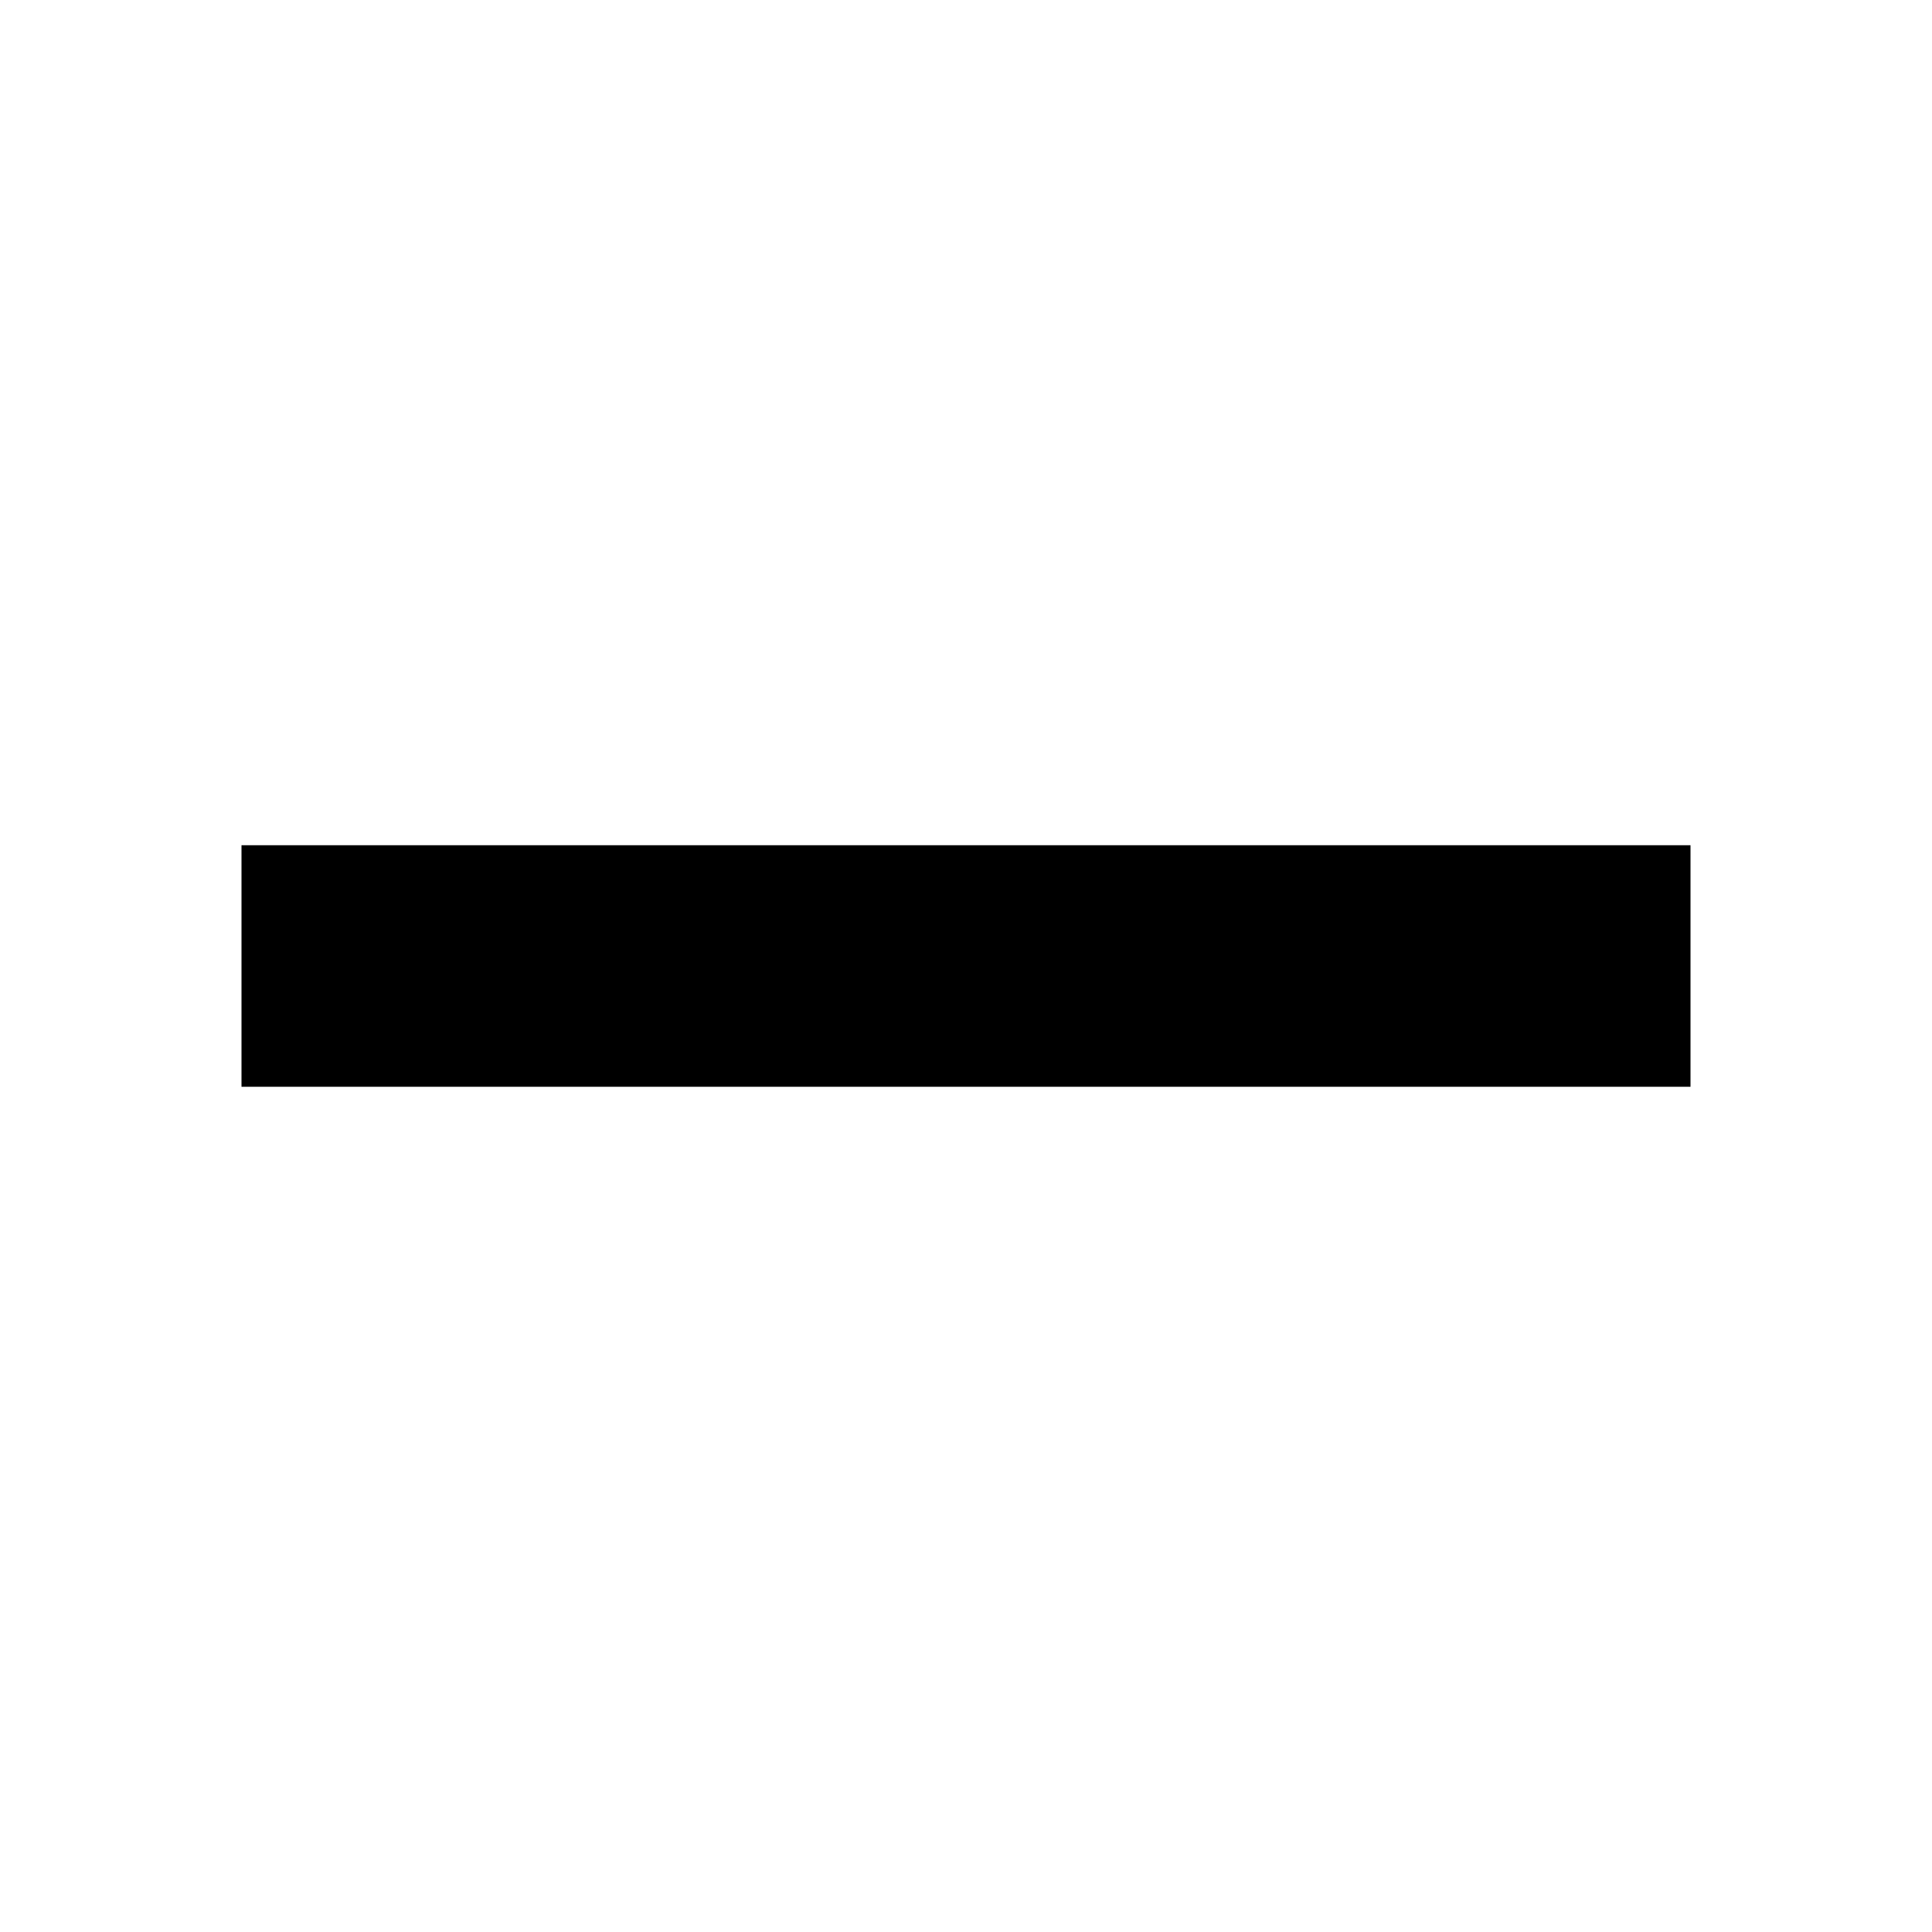
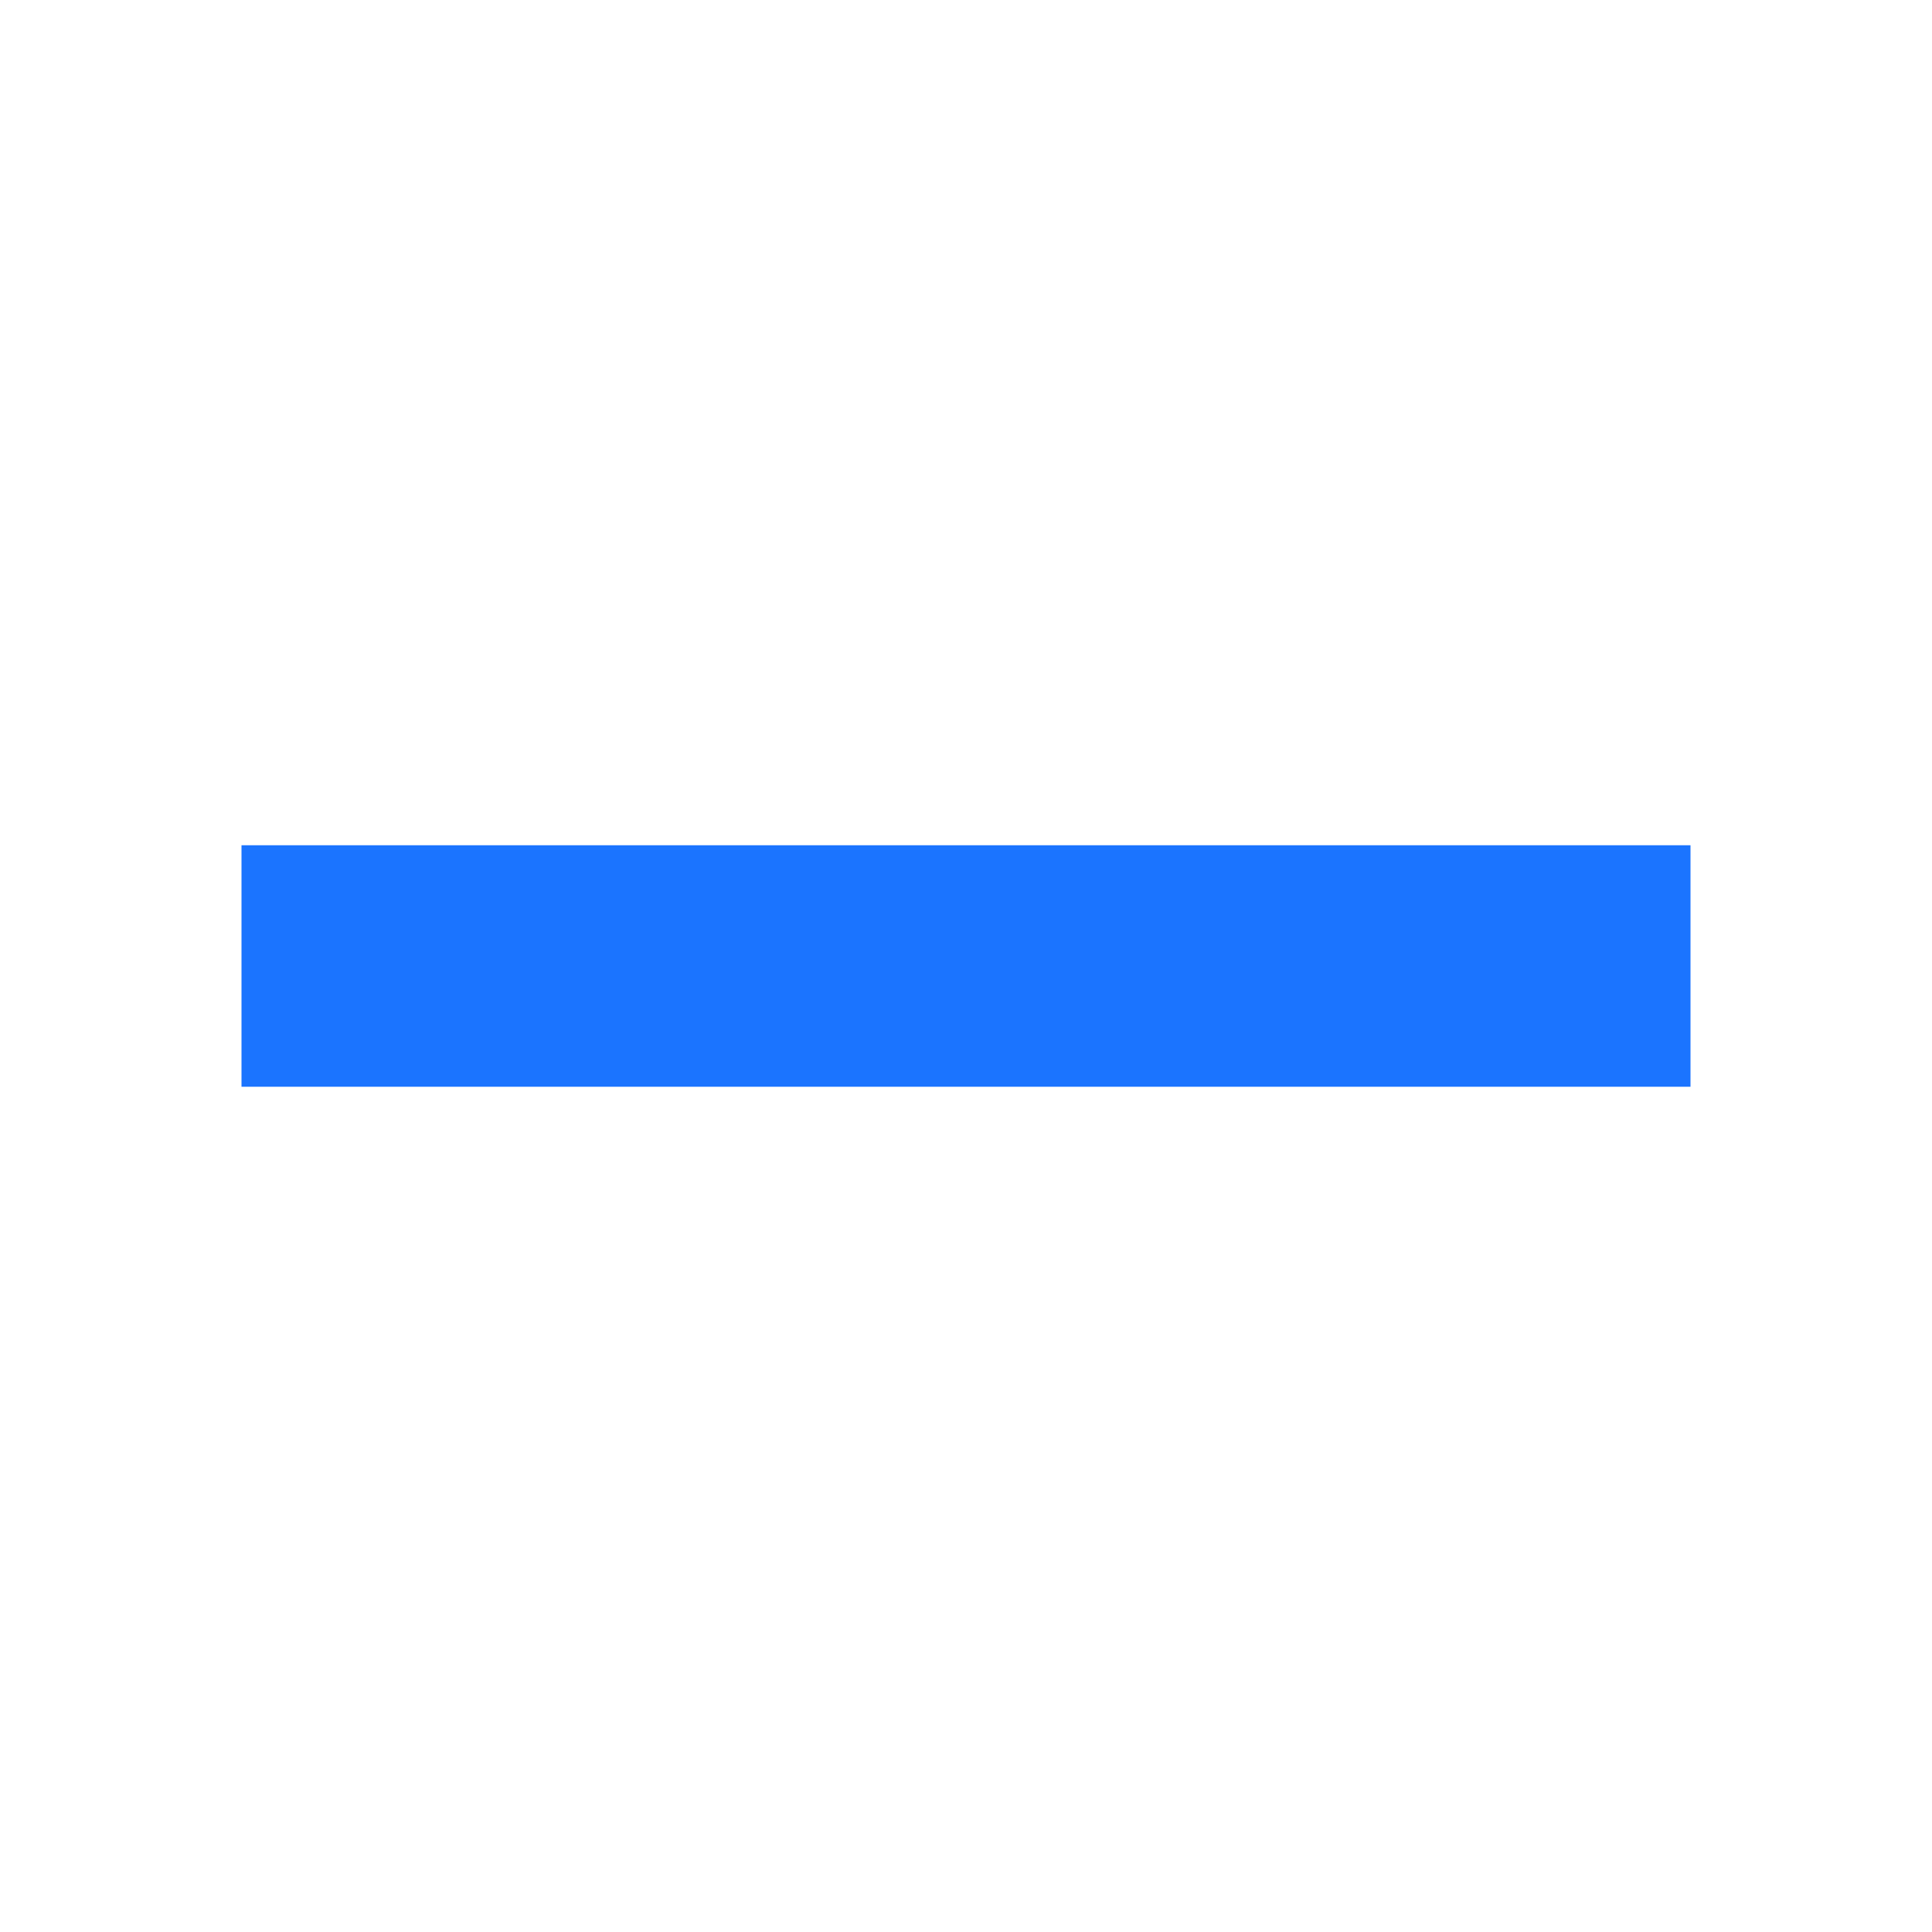
<svg xmlns="http://www.w3.org/2000/svg" version="1.1" id="Layer_1" x="0px" y="0px" width="512px" height="512px" viewBox="0 0 512 512" style="enable-background:new 0 0 512 512;" xml:space="preserve">
-   <rect x="64" y="224" width="384" height="64" />
+   <g fill="#1b74ff" fill-opacity="1">
+     <rect x="64" y="224" width="384" height="64" />
+   </g>
</svg>
